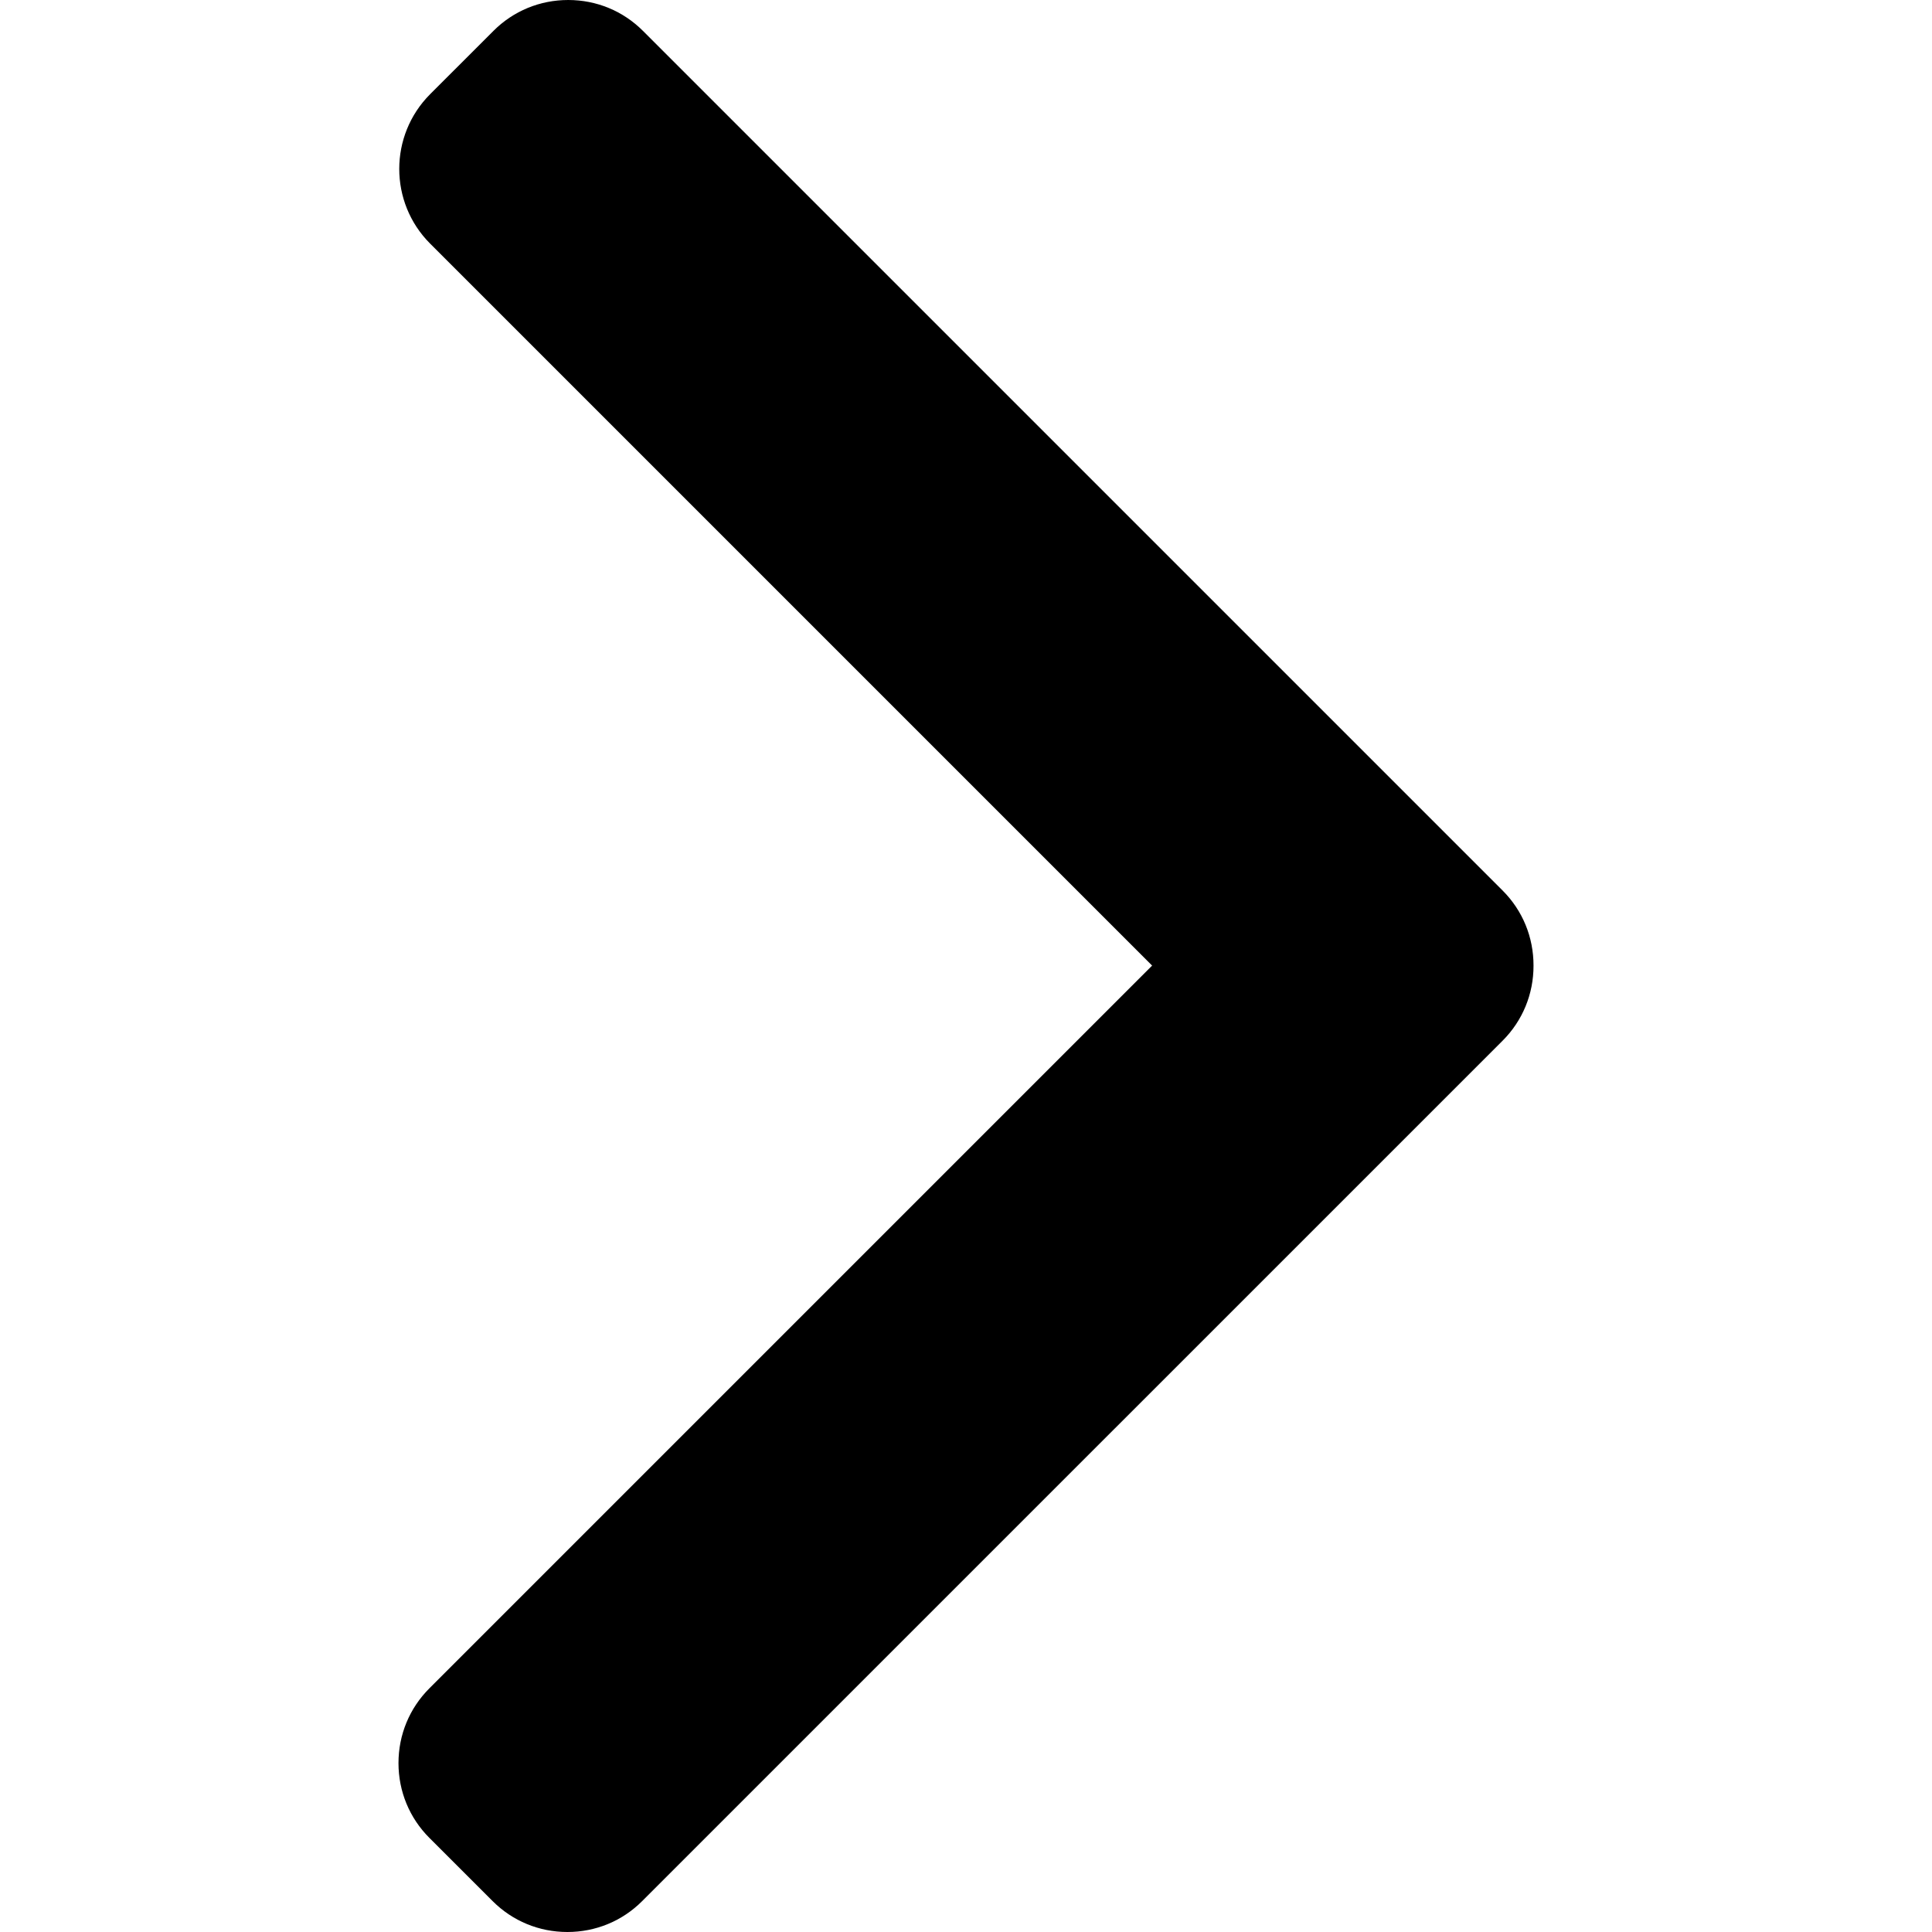
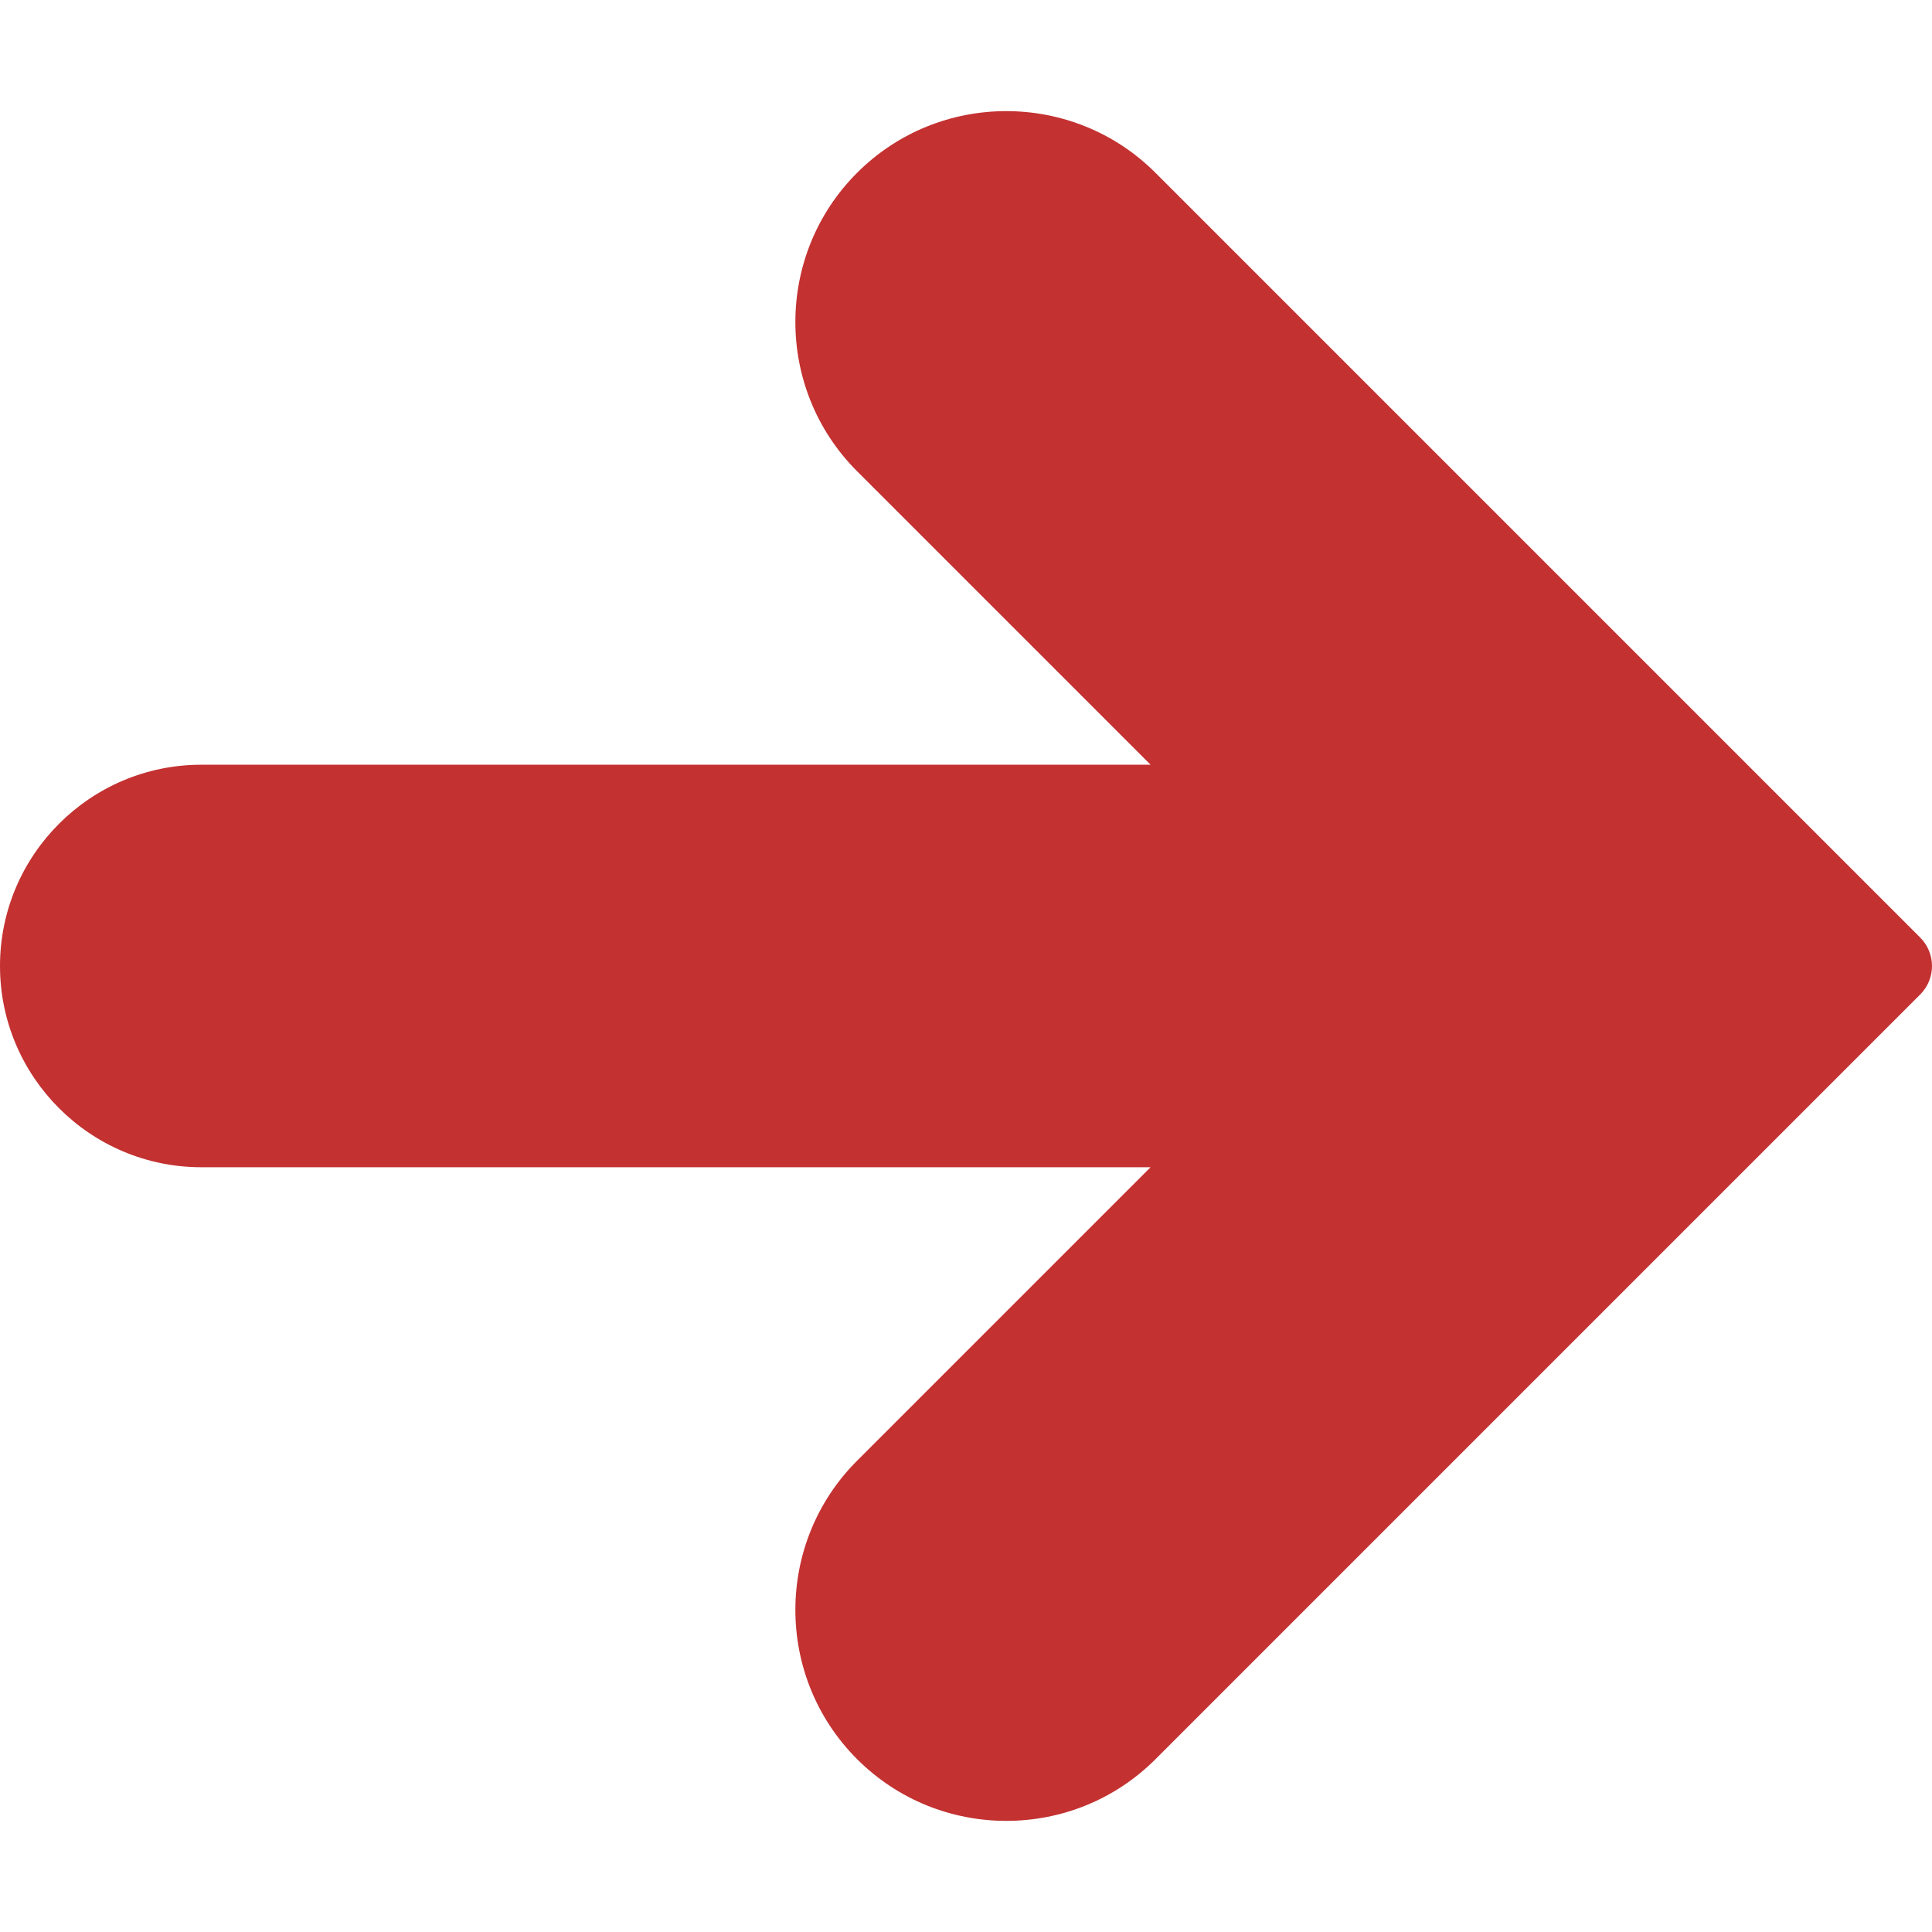
- <svg xmlns="http://www.w3.org/2000/svg" version="1.1" id="Layer_1" x="0px" y="0px" viewBox="0 0 492.004 492.004" style="enable-background:new 0 0 492.004 492.004;" xml:space="preserve">
+ <svg xmlns="http://www.w3.org/2000/svg" version="1.1" id="Capa_1" x="0px" y="0px" viewBox="0 0 512.008 512.008" style="enable-background:new 0 0 512.008 512.008;" xml:space="preserve">
  <g>
    <g>
-       <path d="M382.678,226.804L163.73,7.86C158.666,2.792,151.906,0,144.698,0s-13.968,2.792-19.032,7.86l-16.124,16.12    c-10.492,10.504-10.492,27.576,0,38.064L293.398,245.9l-184.06,184.06c-5.064,5.068-7.86,11.824-7.86,19.028    c0,7.212,2.796,13.968,7.86,19.04l16.124,16.116c5.068,5.068,11.824,7.86,19.032,7.86s13.968-2.792,19.032-7.86L382.678,265    c5.076-5.084,7.864-11.872,7.848-19.088C390.542,238.668,387.754,231.884,382.678,226.804z" />
+       <path fill="#c43131" d="M508.885,248.468L306.219,45.801c-21.803-21.803-57.28-21.803-79.083,0s-21.803,57.28,0,79.083l77.781,77.781H53.333    C23.936,202.665,0,226.601,0,255.999s23.936,53.333,53.333,53.333h251.584l-77.781,77.781c-21.803,21.803-21.803,57.28,0,79.083    c10.901,10.901,25.216,16.363,39.552,16.363s28.629-5.44,39.552-16.363l202.667-202.667    C513.045,259.369,513.045,252.628,508.885,248.468z" />
    </g>
  </g>
  <g>
</g>
  <g>
</g>
  <g>
</g>
  <g>
</g>
  <g>
</g>
  <g>
</g>
  <g>
</g>
  <g>
</g>
  <g>
</g>
  <g>
</g>
  <g>
</g>
  <g>
</g>
  <g>
</g>
  <g>
</g>
  <g>
</g>
</svg>
